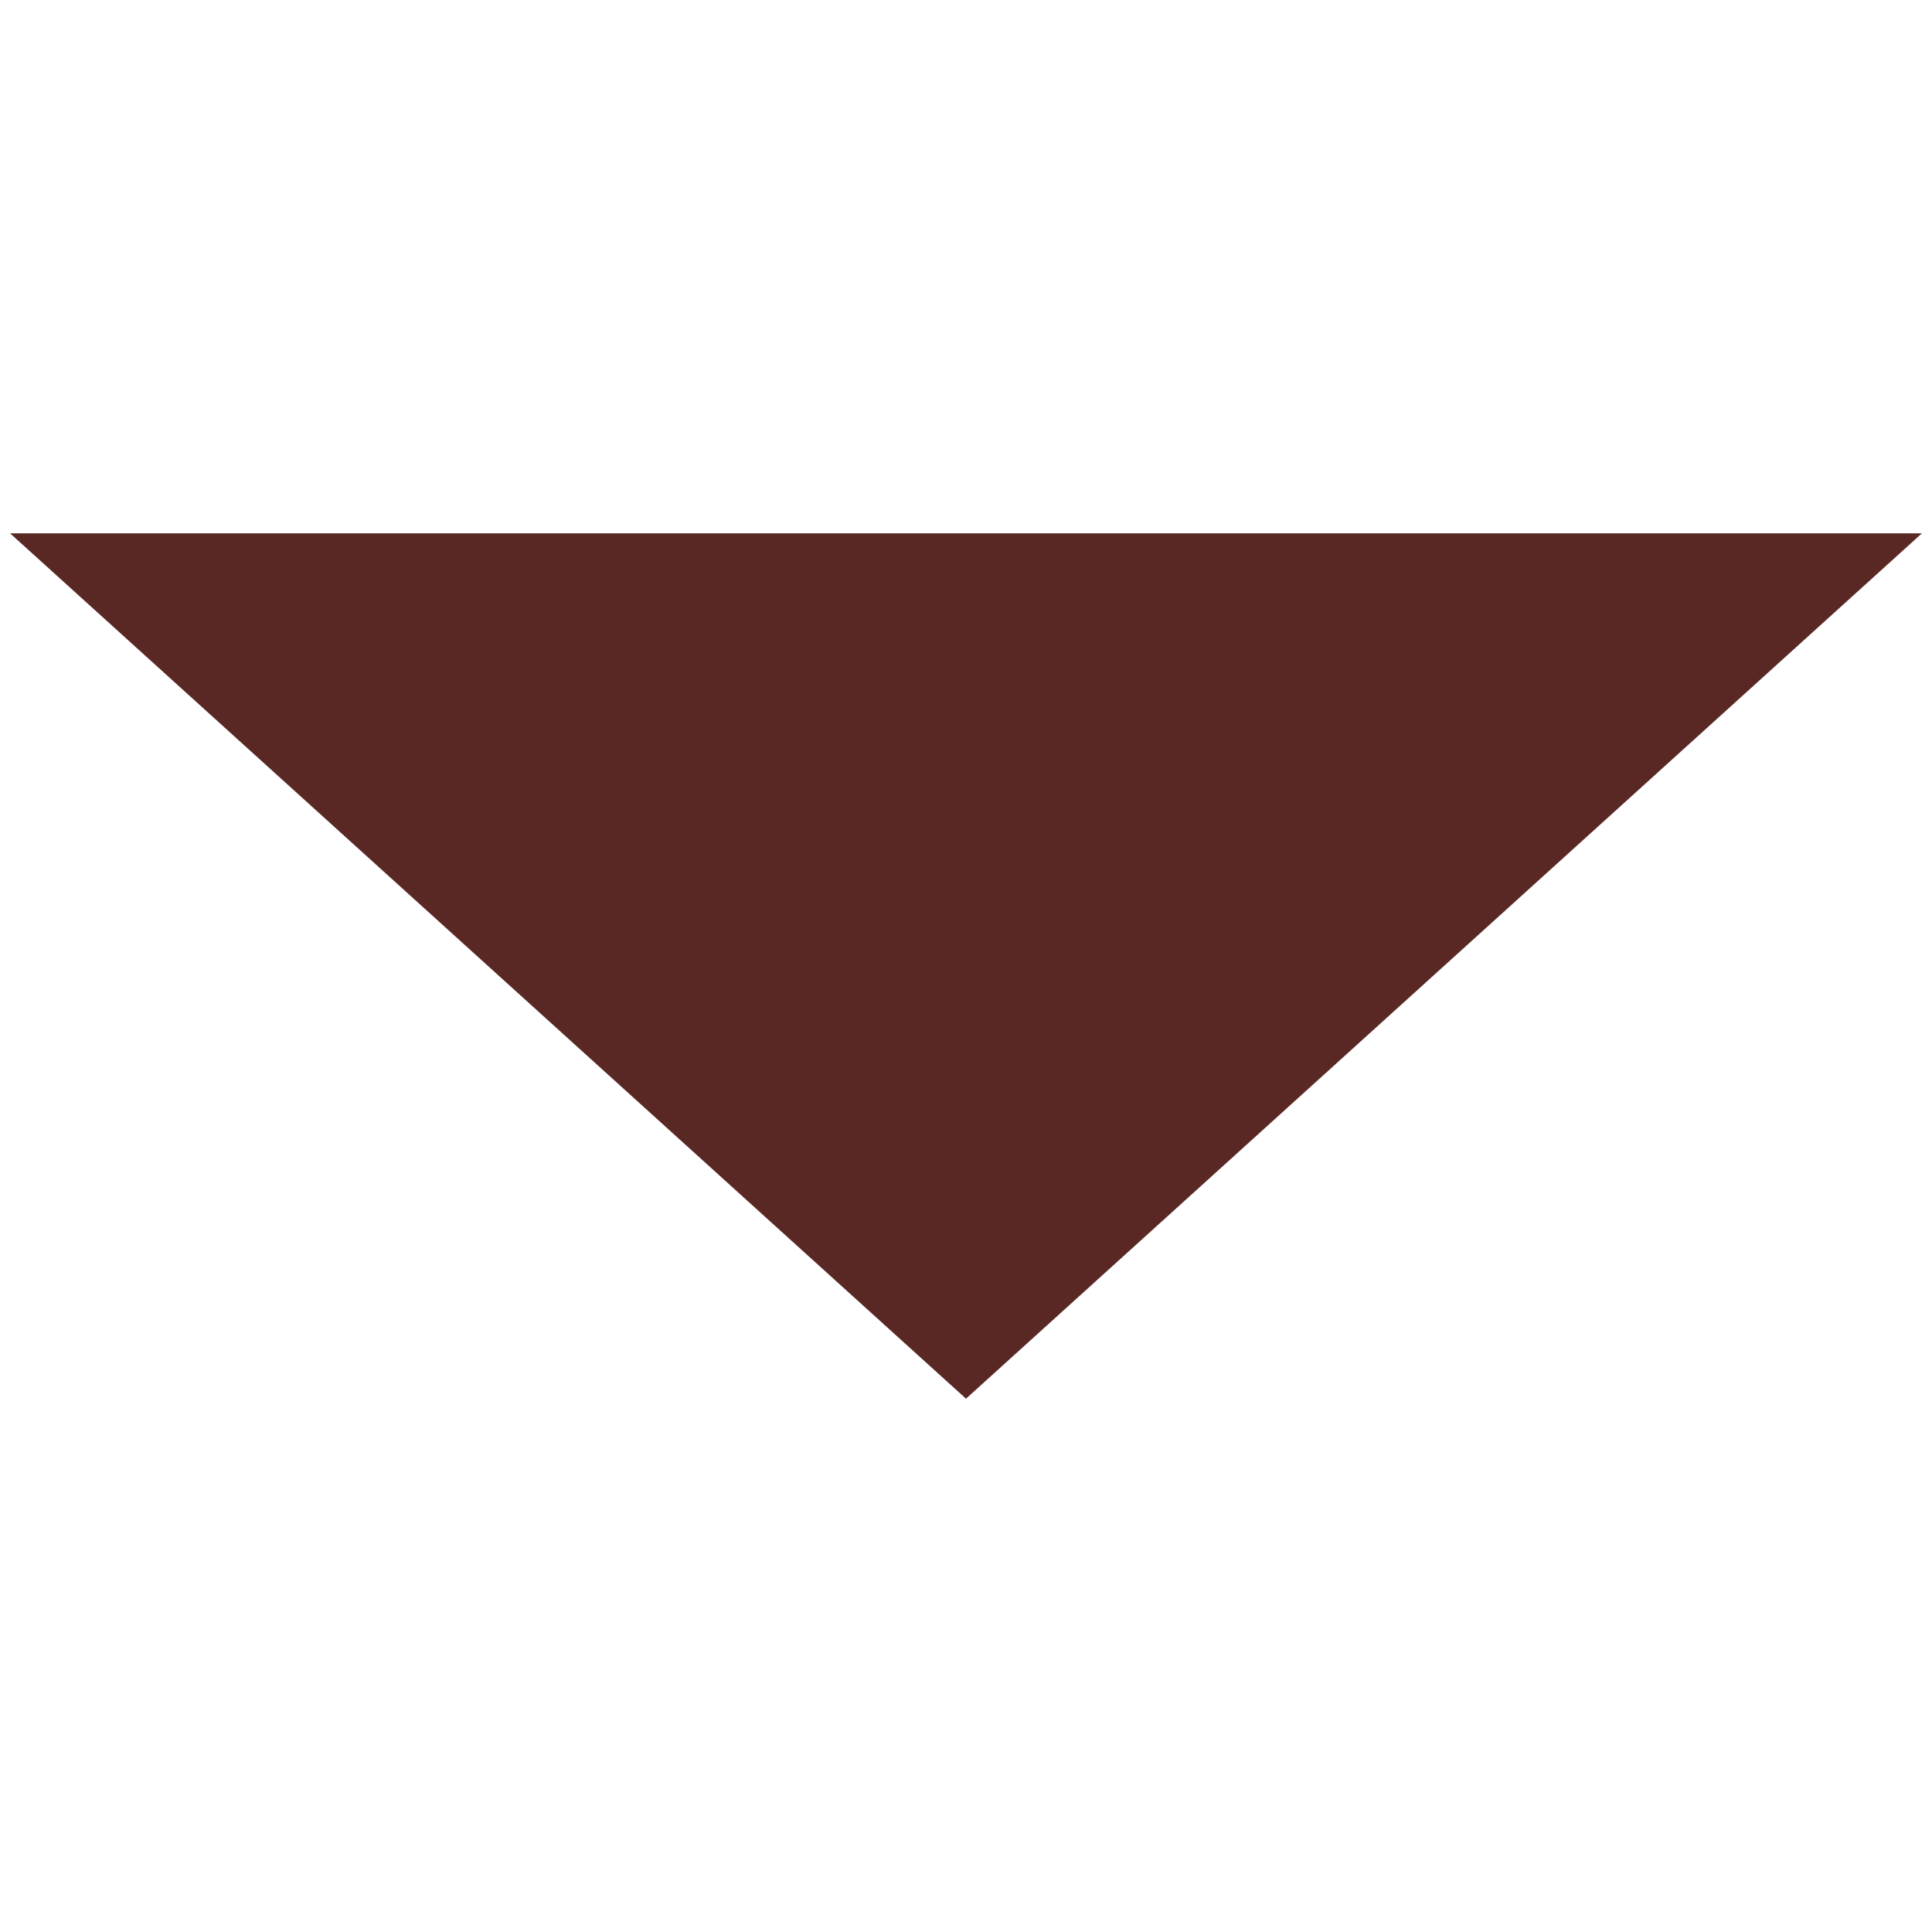
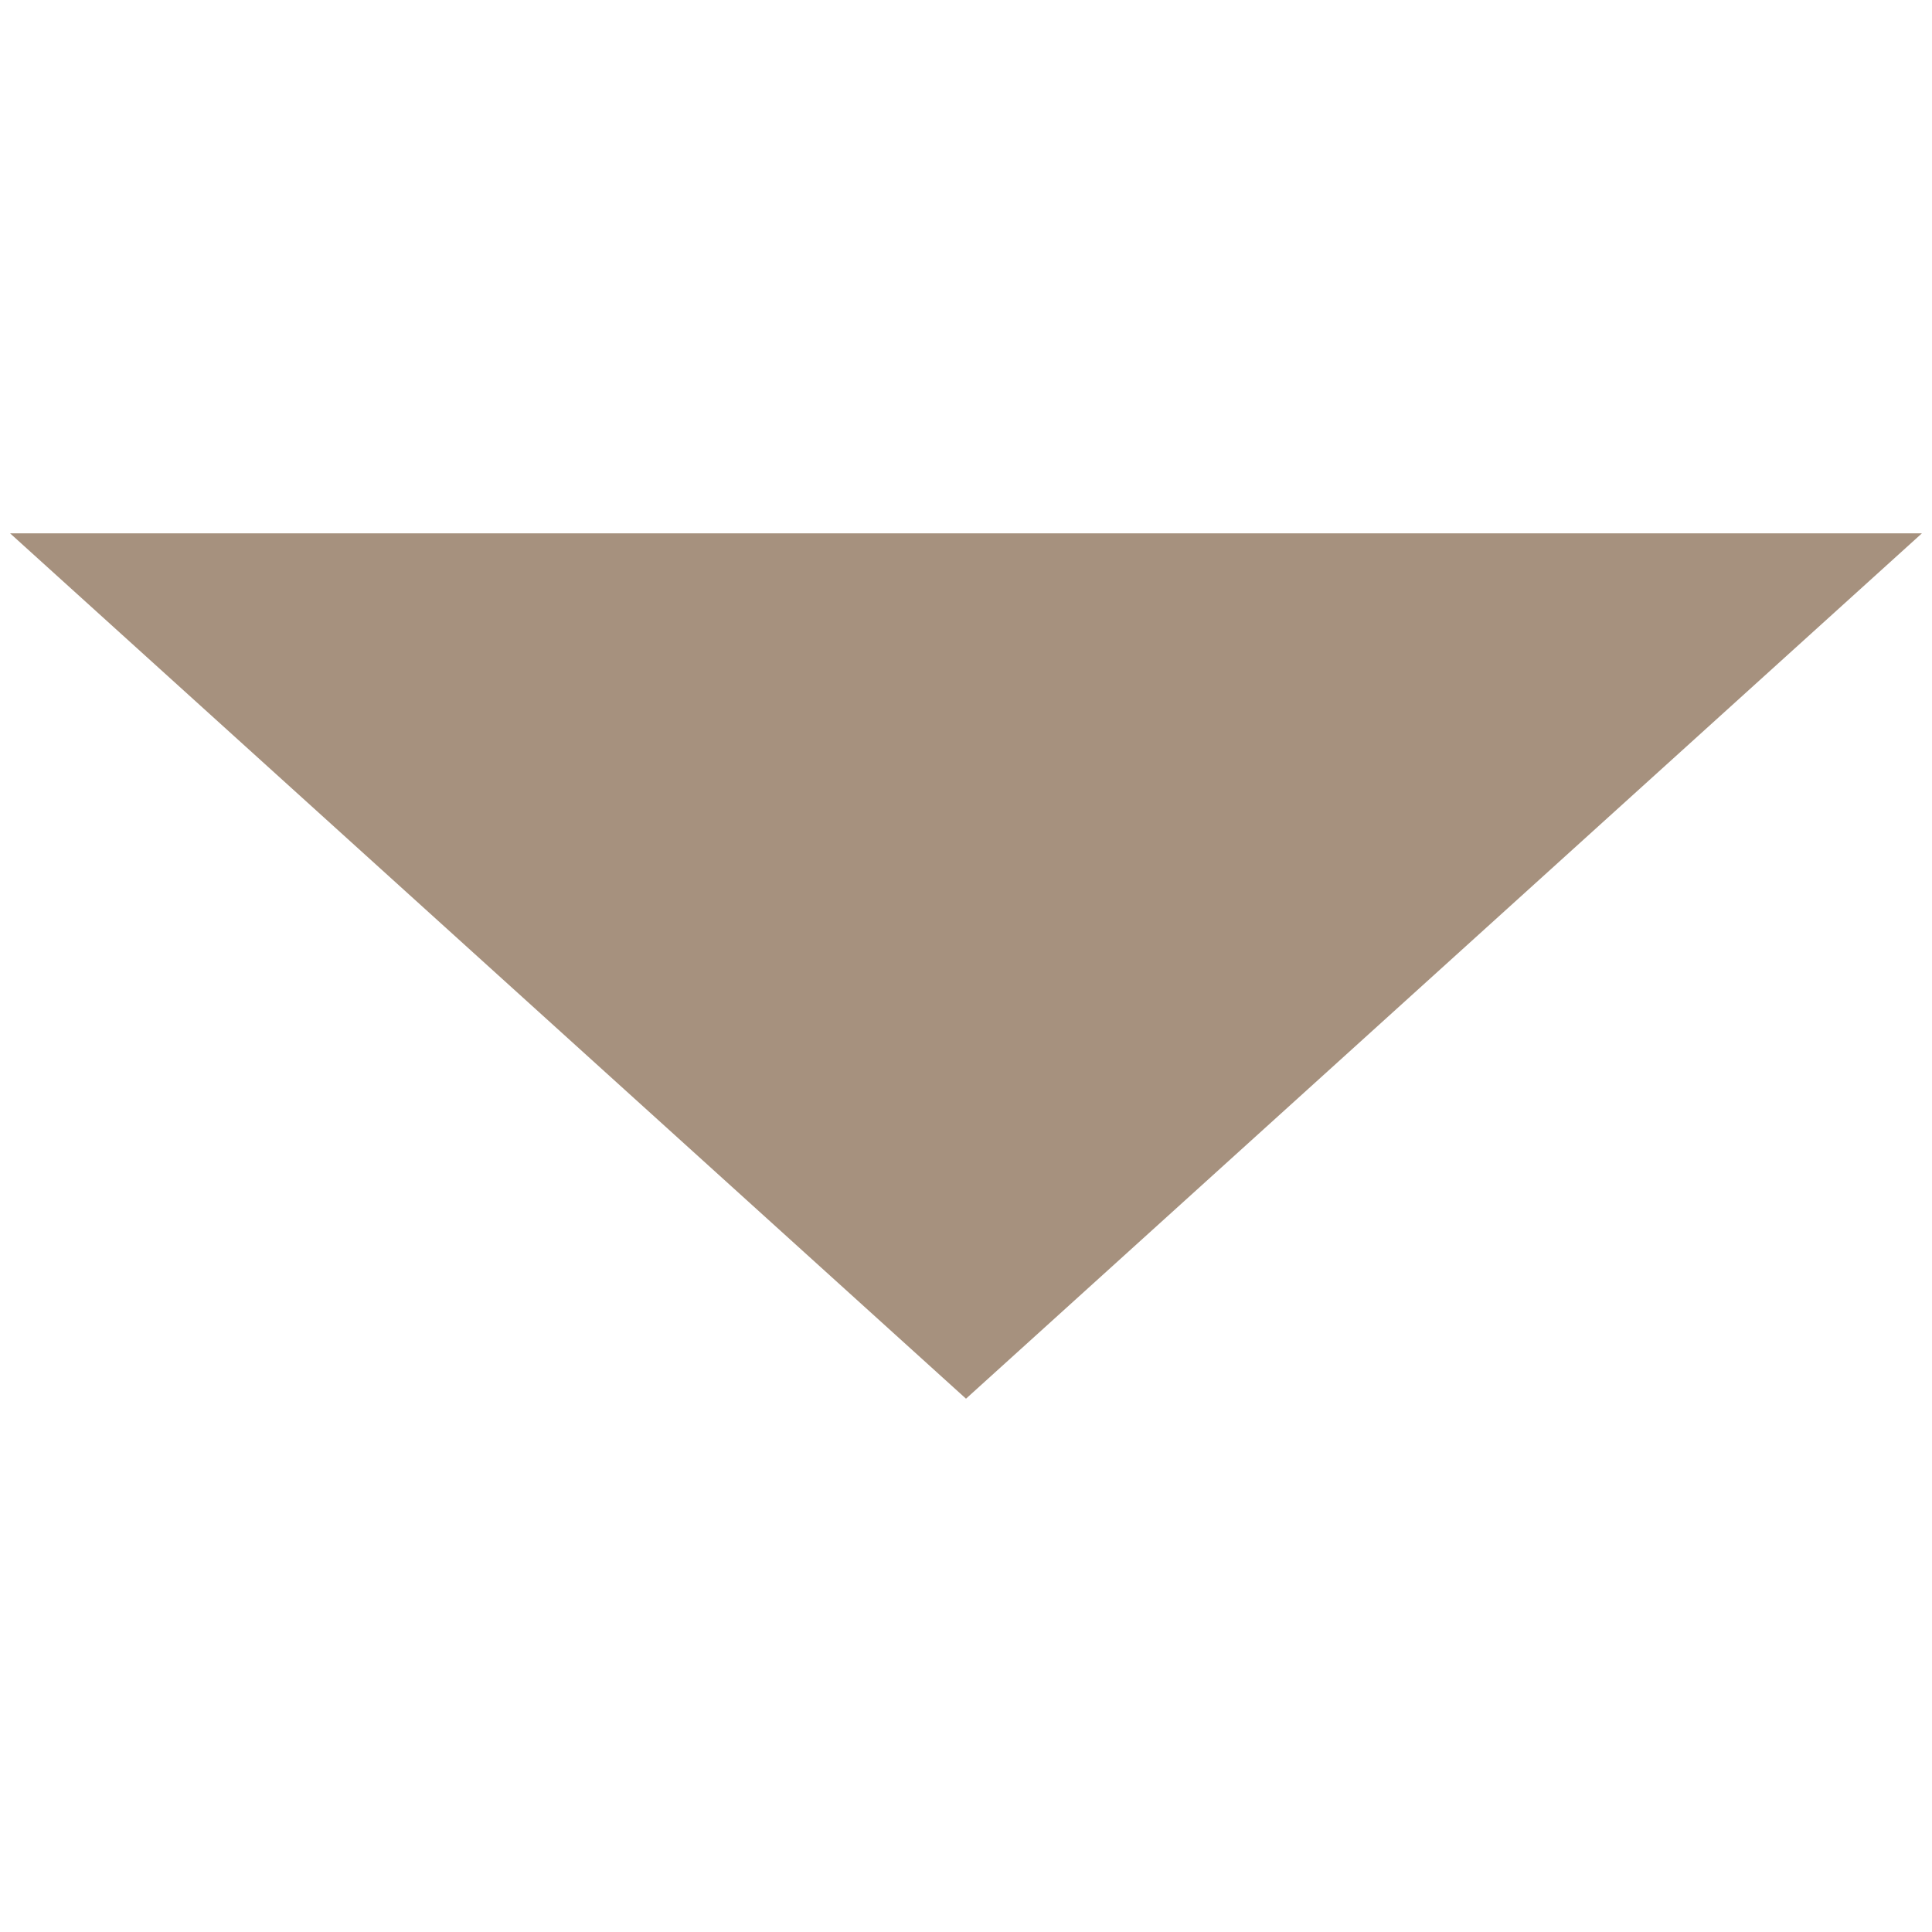
<svg xmlns="http://www.w3.org/2000/svg" id="Layer_1" version="1.1" viewBox="0 0 480 480">
  <defs>
    <style>
      .st0 {
-         fill: #592824;
+         fill: #a6917e;
      }
    </style>
  </defs>
  <polygon class="st0" points="240 347.5 477.5 132.5 2.5 132.5 240 347.5" />
</svg>
